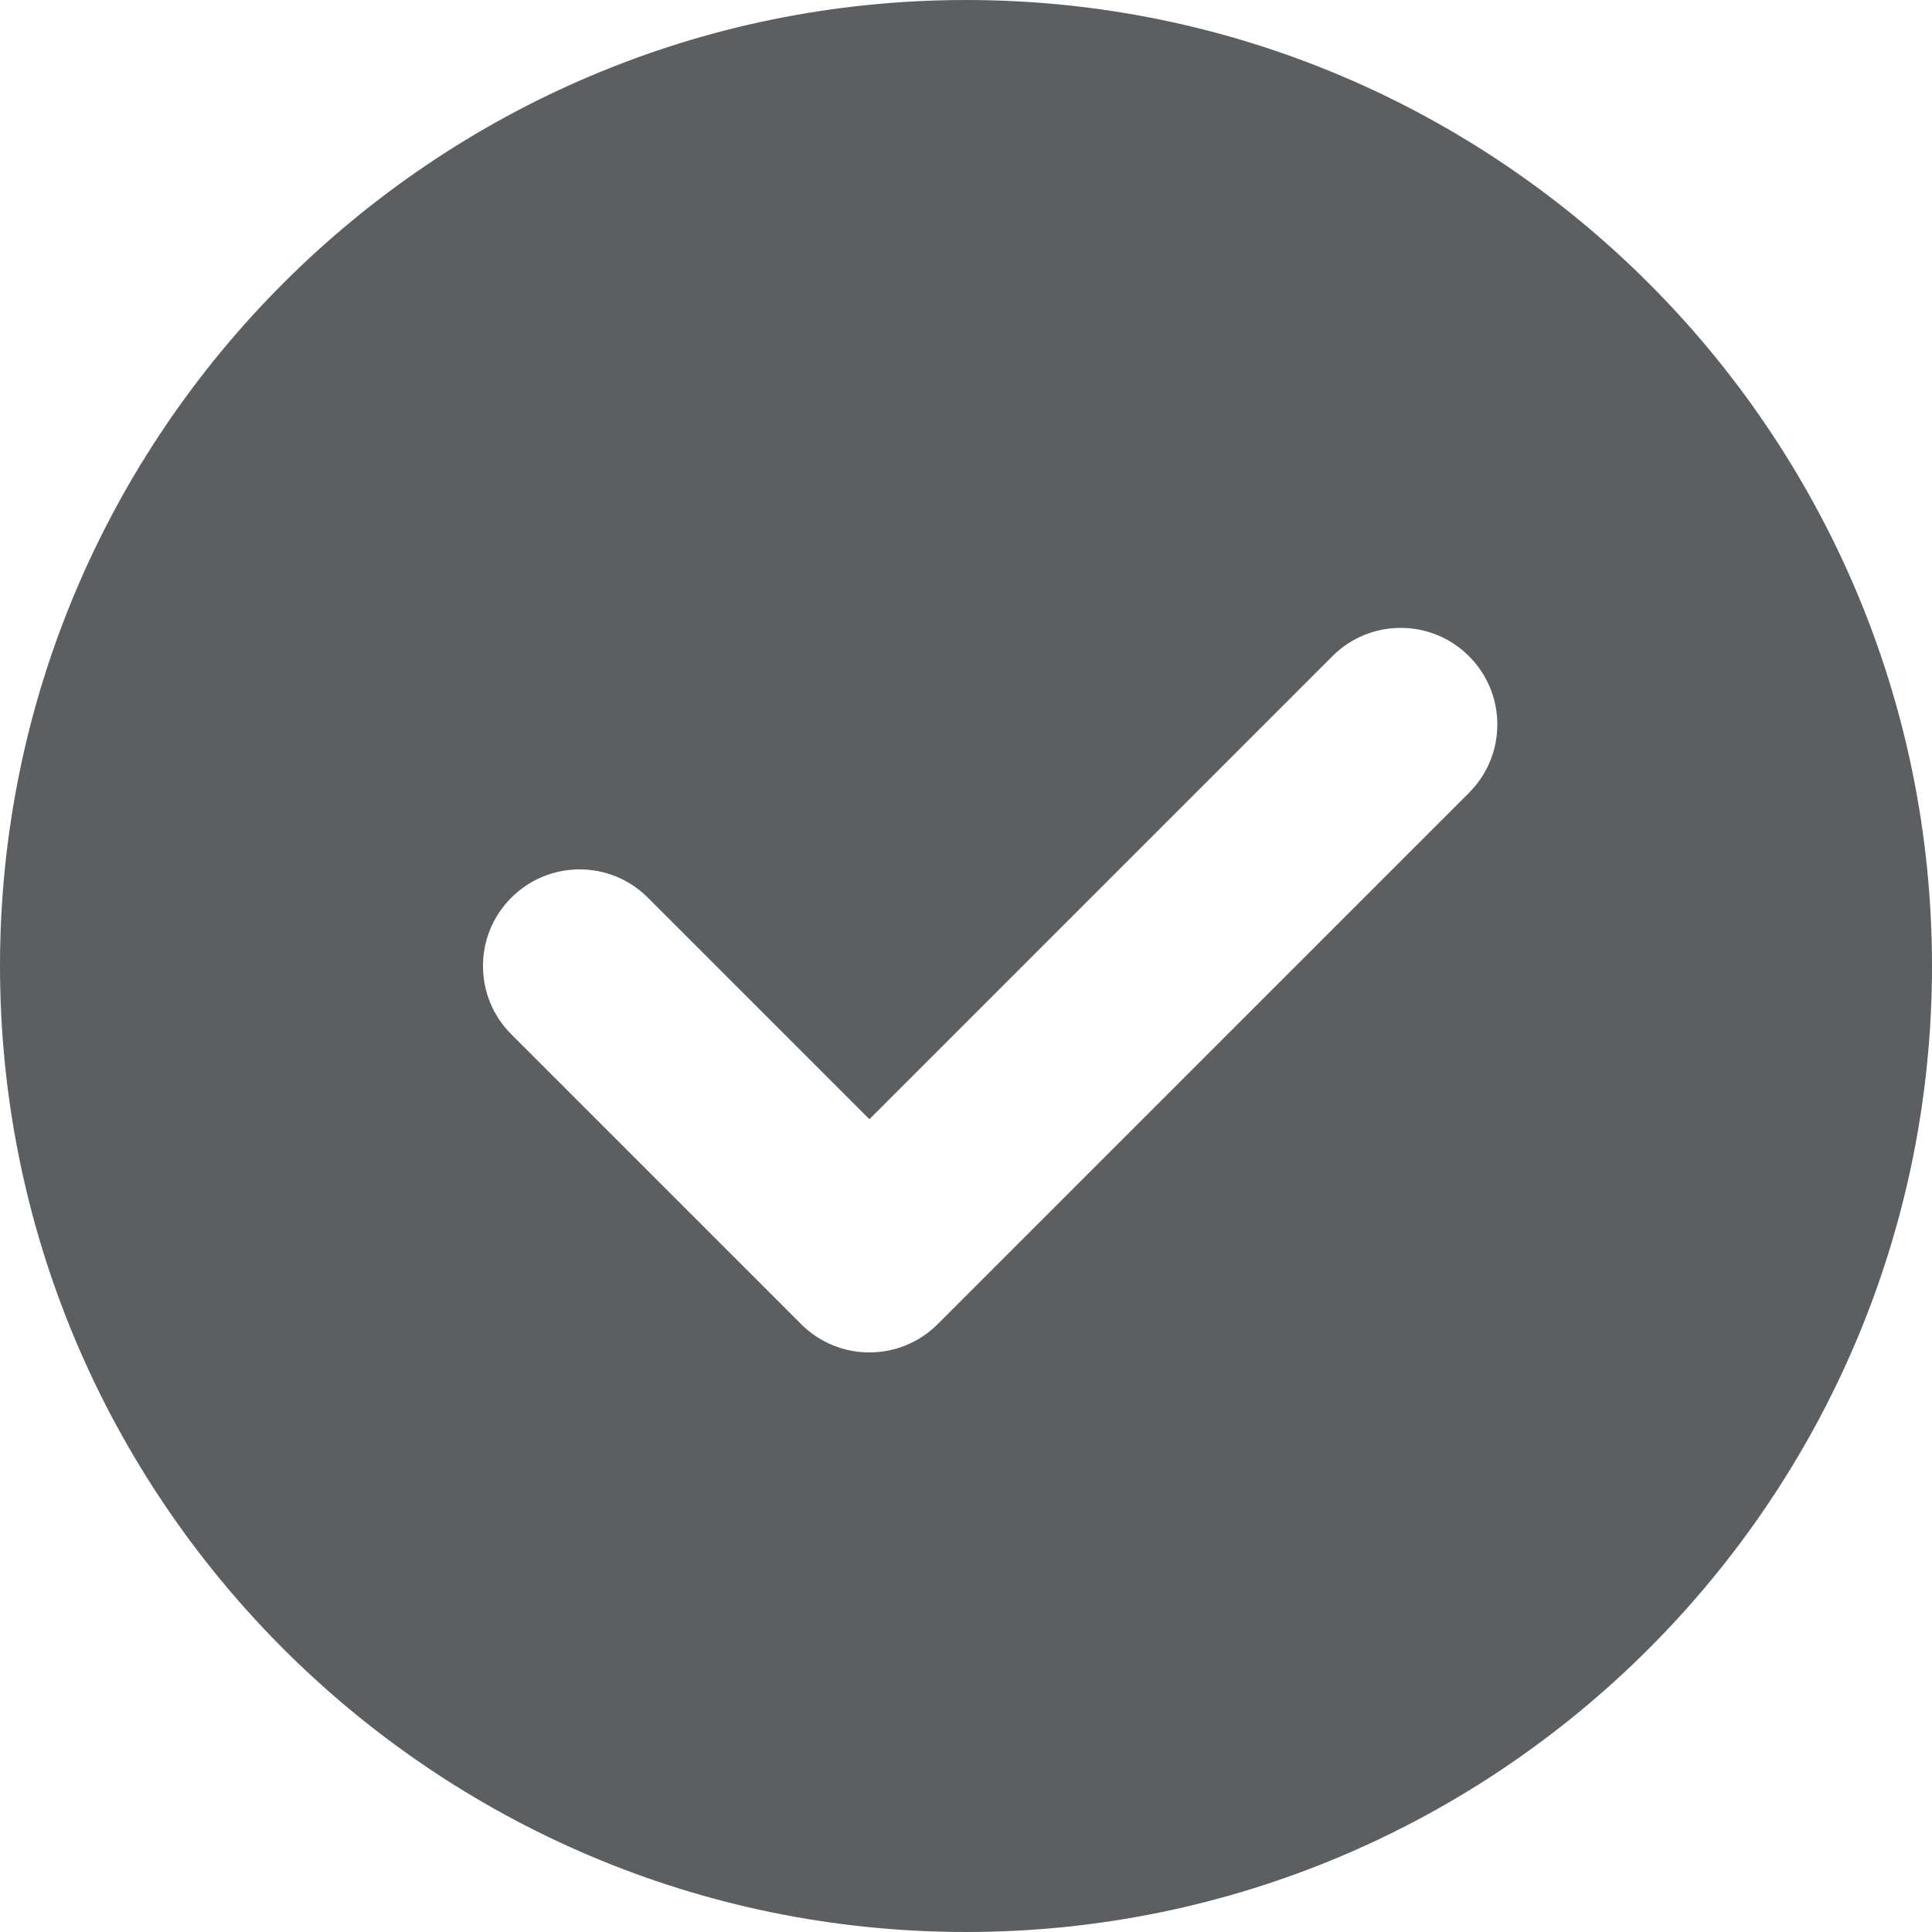
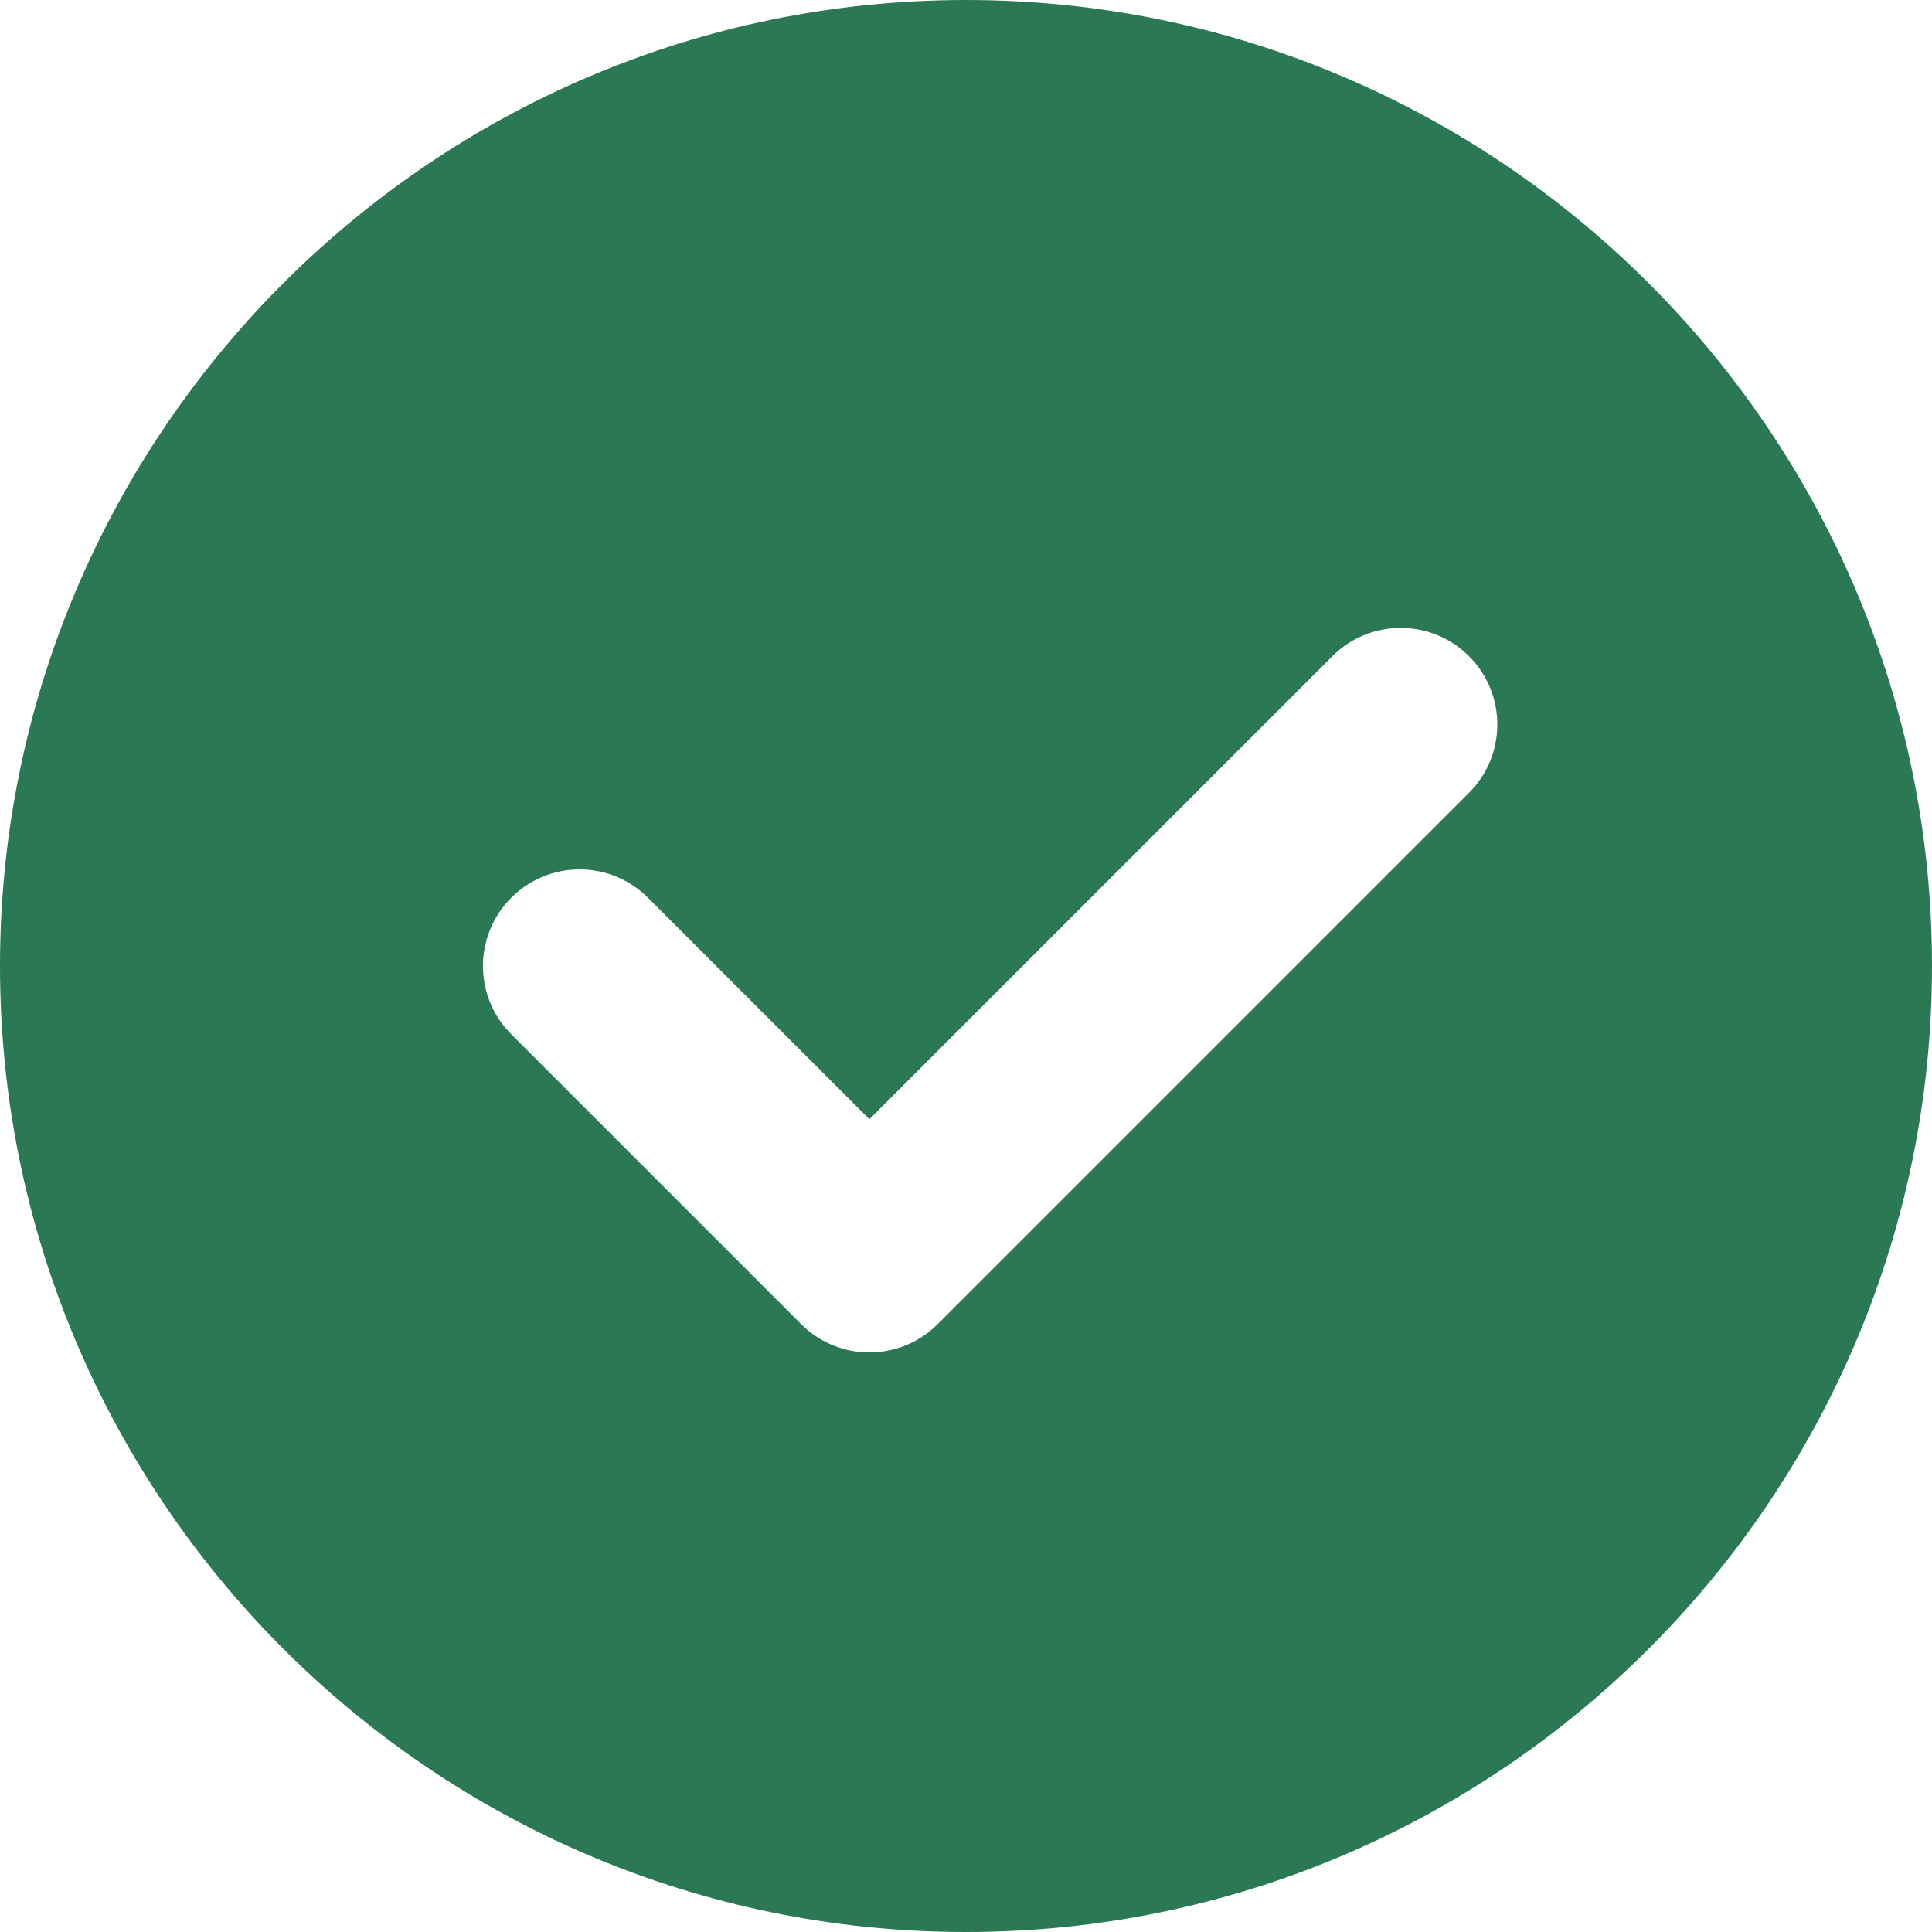
<svg xmlns="http://www.w3.org/2000/svg" width="20" height="20" viewBox="0 0 20 20" fill="none">
-   <path fill-rule="evenodd" clip-rule="evenodd" d="M0 10C0 15.514 4.486 20 10 20C15.514 20 20 15.514 20 10C20 4.486 15.514 0 10 0C4.486 0 0 4.486 0 10ZM15.207 8.207C15.598 7.817 15.598 7.183 15.207 6.793C14.817 6.402 14.183 6.402 13.793 6.793L9 11.586L6.707 9.293C6.317 8.902 5.683 8.902 5.293 9.293C4.902 9.683 4.902 10.317 5.293 10.707L8.293 13.707C8.683 14.098 9.317 14.098 9.707 13.707L15.207 8.207Z" fill="#5C5F62" />
+   <path fill-rule="evenodd" clip-rule="evenodd" d="M0 10C0 15.514 4.486 20 10 20C15.514 20 20 15.514 20 10C20 4.486 15.514 0 10 0C4.486 0 0 4.486 0 10ZM15.207 8.207C15.598 7.817 15.598 7.183 15.207 6.793C14.817 6.402 14.183 6.402 13.793 6.793L9 11.586L6.707 9.293C6.317 8.902 5.683 8.902 5.293 9.293C4.902 9.683 4.902 10.317 5.293 10.707L8.293 13.707C8.683 14.098 9.317 14.098 9.707 13.707L15.207 8.207Z" fill="#2b7954" />
</svg>
